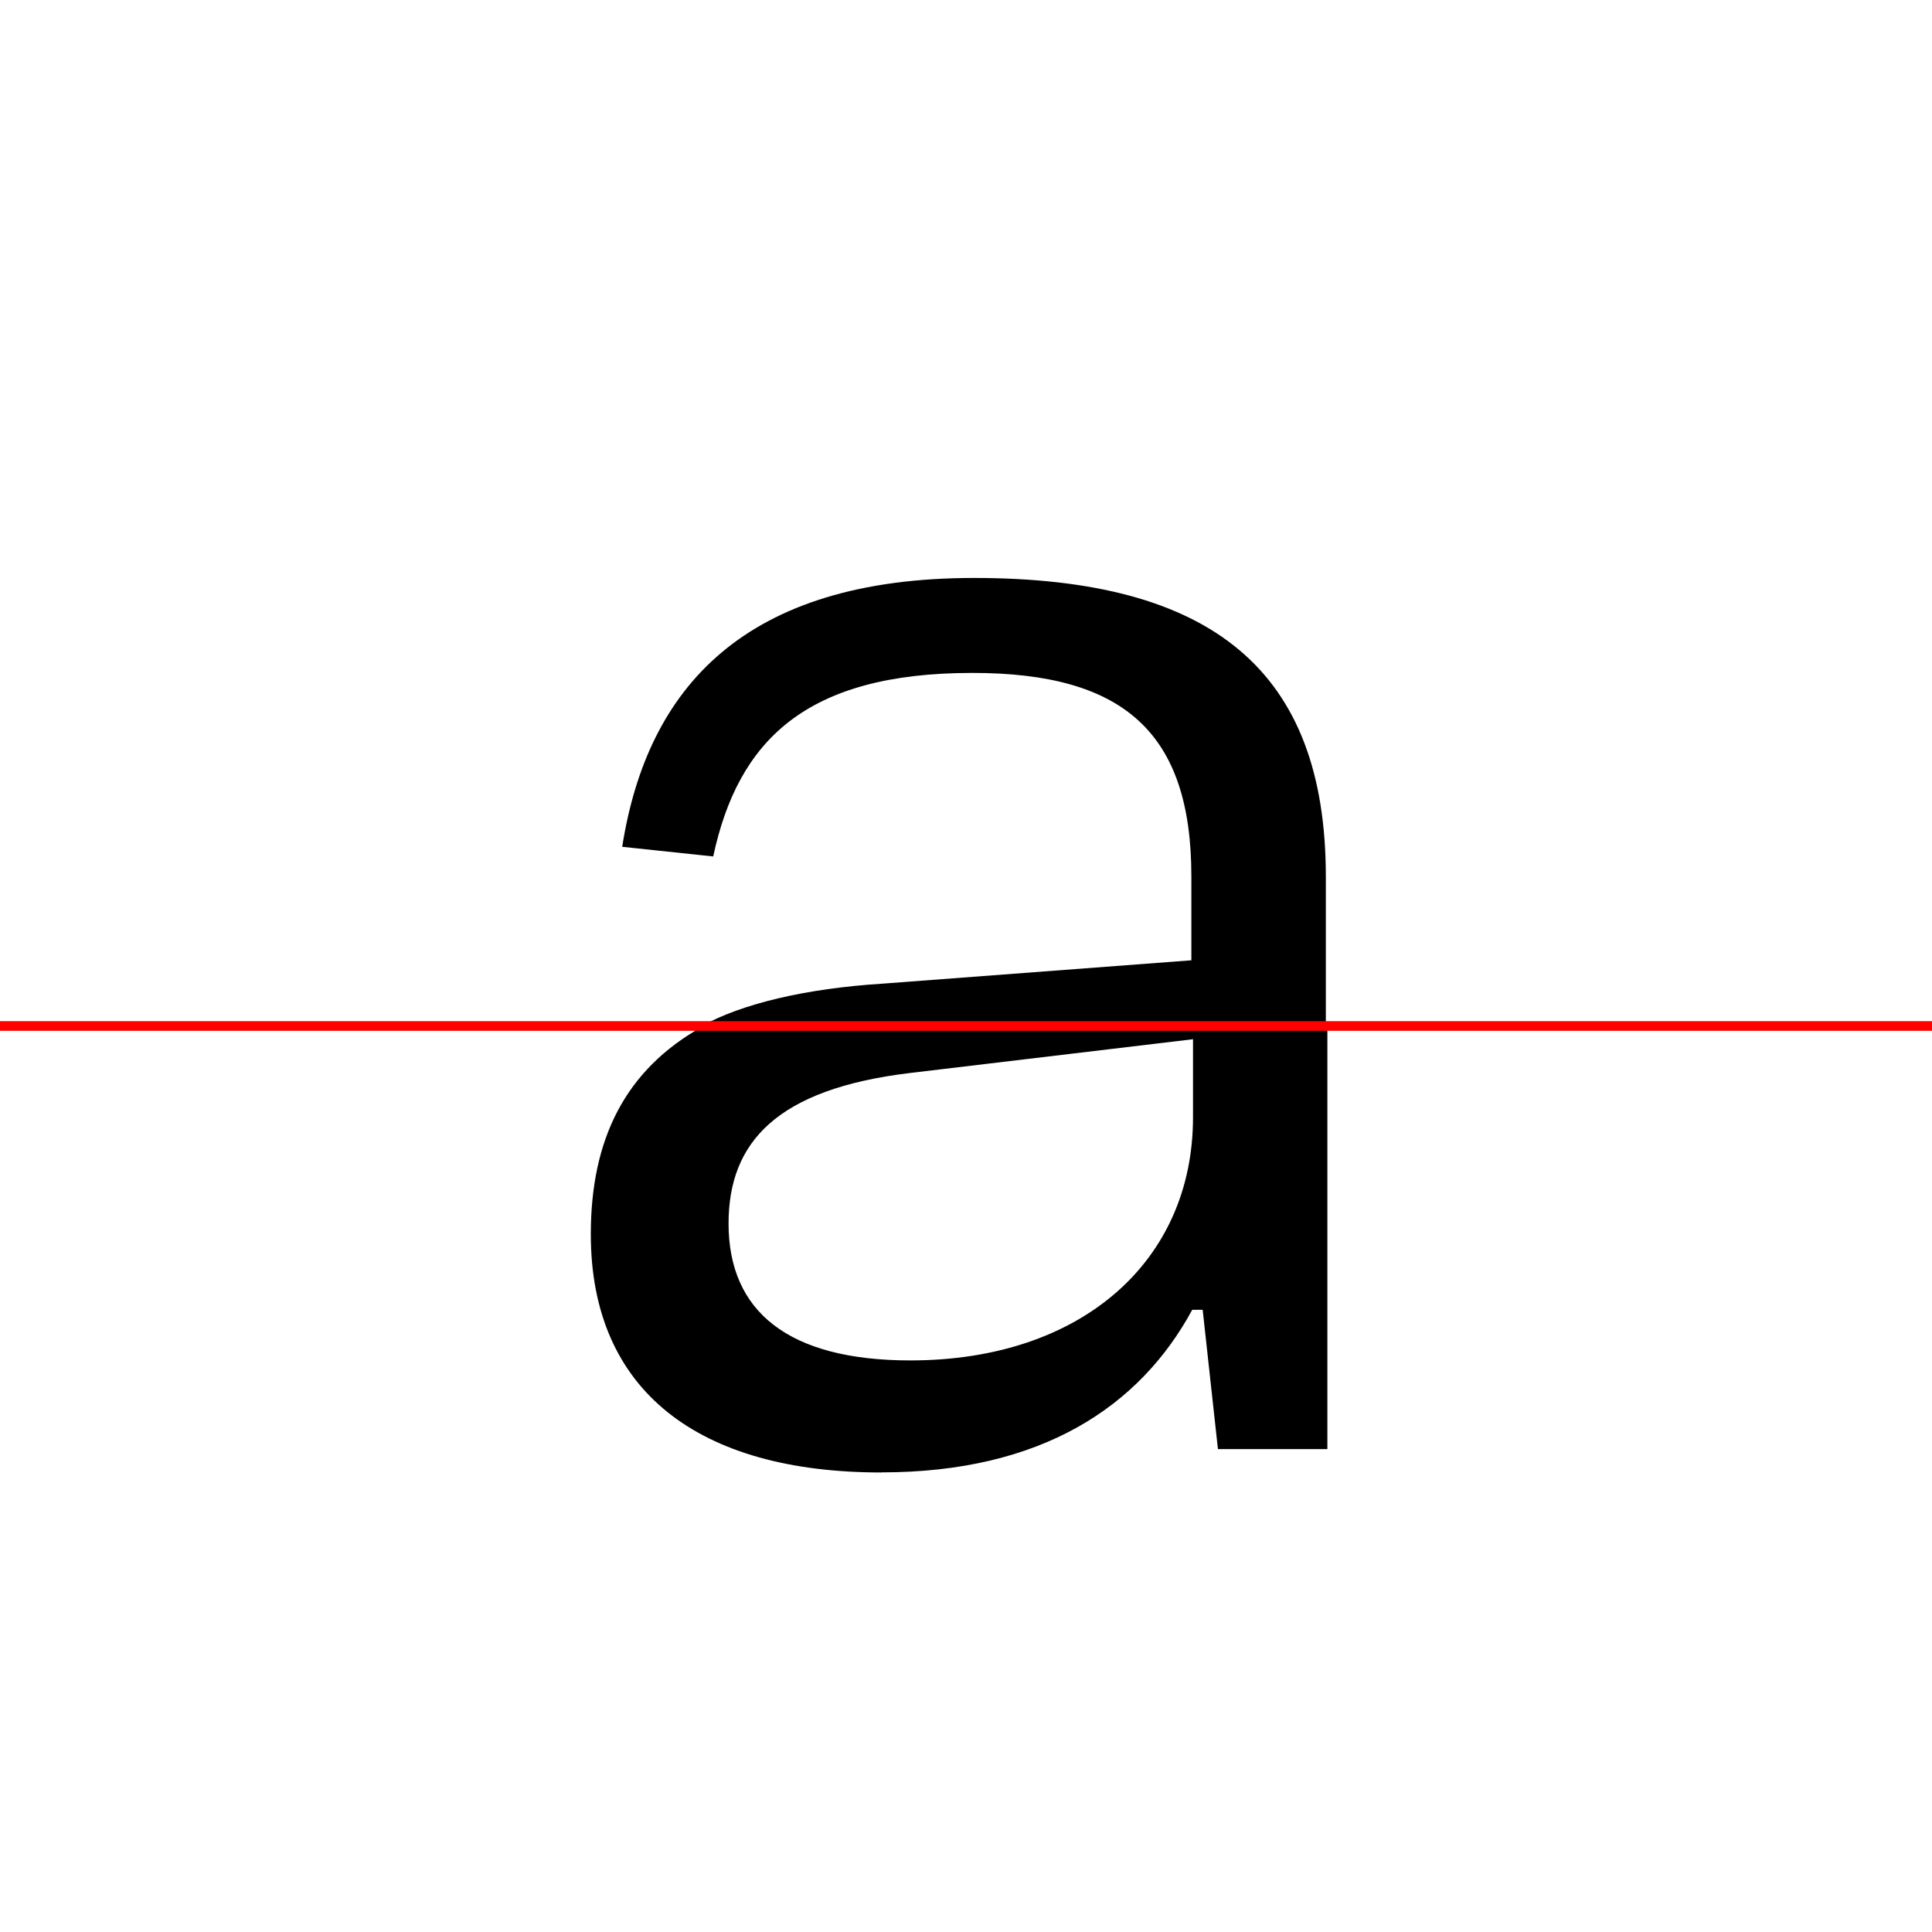
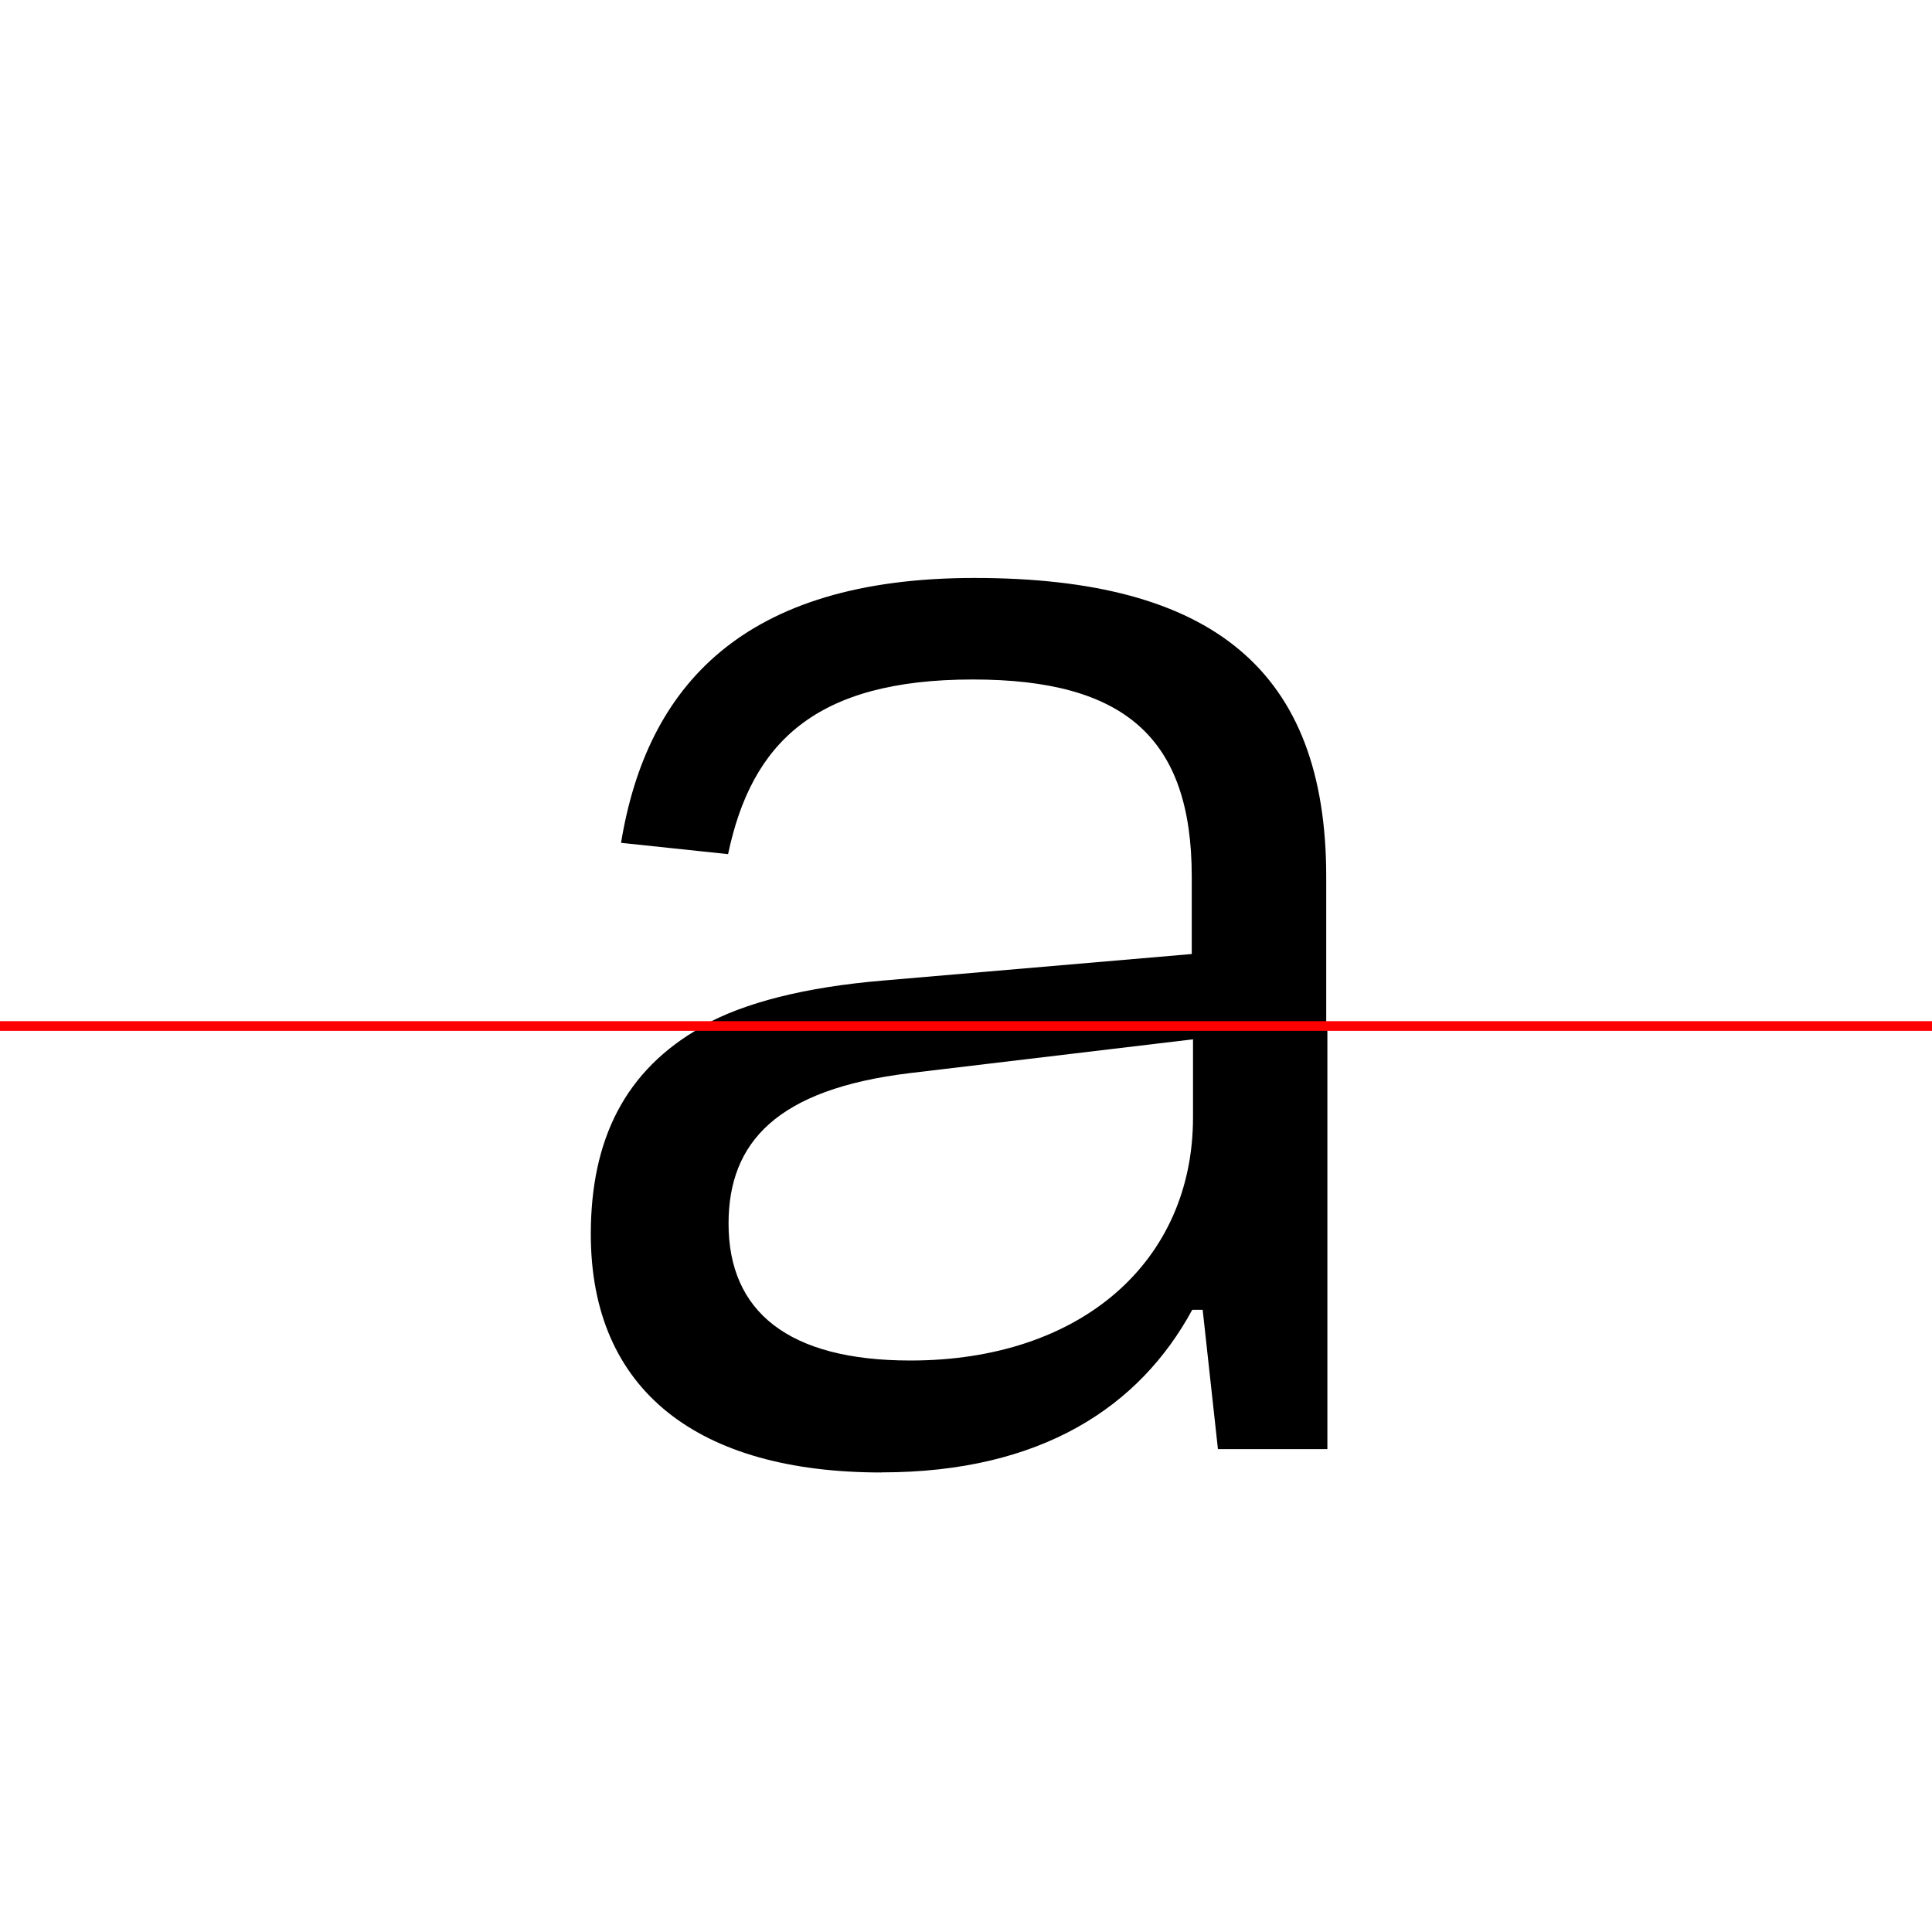
<svg xmlns="http://www.w3.org/2000/svg" width="200" height="200" viewBox="0 0 200 200" version="1.1">
  <path d="M0,0 l200,0 l0,200 l-200,0 Z M0,0" fill="rgb(255,255,255)" transform="matrix(1,0,0,-1,0,200)" />
  <clipPath id="clip9">
    <path clip-rule="evenodd" d="M0,43.79 l200,0 l0,200 l-200,0 Z M0,43.79" transform="matrix(1,0,0,-1,0,150)" />
  </clipPath>
  <g clip-path="url(#clip9)">
-     <path d="M91.08,-2.42 c16.42,0,26.42,7.58,31.83,18.75 l1.0,0 l1.75,-16.83 l15.92,0.5 l0,1.67 c-3.25,5.33,-4.33,14.08,-4.33,25.0 l0,32.58 c0,21.33,-11.75,30.92,-36.42,30.92 c-23.75,0,-33.83,-11.33,-36.42,-27.83 l9.42,-1.0 c2.58,12.0,9.58,19.0,26.83,19.0 c15.67,0,22.67,-6.17,22.67,-21.08 l0,-8.67 l-32.0,-2.42 c-7.92,-0.5,-14.58,-2.08,-18.75,-4.42 c-8.08,-4.42,-11.58,-11.75,-11.58,-21.5 c0,-16.25,11.17,-24.67,30.08,-24.67 Z M94.08,7.67 c-12.67,0,-18.83,5.83,-18.83,16.33 c0,8.92,5.0,15.08,18.75,16.33 l29.33,2.58 l0,-8.58 c0,-15.83,-11.58,-26.67,-29.25,-26.67 Z M94.08,7.67" fill="rgb(0,0,0)" transform="matrix(1,0,0,-1,0,150)" />
+     <path d="M91.12,-2.42 c16.5,0,26.58,7.33,31.92,18.0 l1.08,0 l1.67,-15.83 l14.25,0.25 l0,1.0 c-2.08,6.75,-2.75,15.5,-2.75,25.67 l0,32.58 c0,21.33,-11.75,30.92,-36.42,30.92 c-23.92,0,-33.92,-11.17,-36.58,-27.42 l11.08,-1.17 c2.42,11.5,9.0,18.08,25.33,18.08 c15.67,0,22.67,-6.0,22.67,-20.42 l0,-8.0 l-32.0,-2.75 c-7.92,-0.67,-14.33,-2.25,-18.75,-4.75 c-8.08,-4.42,-11.58,-11.75,-11.58,-21.5 c0,-16.25,11.17,-24.67,30.08,-24.67 Z M75.29,23.75 c0,8.75,5.0,14.67,18.75,16.08 l29.33,2.92 l0,-8.42 c0,-15.5,-11.58,-26.08,-29.25,-26.08 c-12.67,0,-18.83,5.58,-18.83,15.5 Z M75.29,23.75" fill="rgb(0,0,0)" transform="matrix(1,0,0,-1,0,150)" />
  </g>
  <clipPath id="clip10">
    <path clip-rule="evenodd" d="M0,-50 l200,0 l0,93.79 l-200,0 Z M0,-50" transform="matrix(1,0,0,-1,0,150)" />
  </clipPath>
  <g clip-path="url(#clip10)">
-     <path d="M91.25,-2.42 c16.58,0,26.75,6.83,32.17,16.83 l1.08,0 l1.58,-14.42 l11.33,0 l0,26.67 l0,32.58 c0,21.33,-11.75,30.92,-36.42,30.92 c-24.08,0,-34.17,-10.92,-36.83,-26.75 l13.83,-1.42 c2.17,10.5,8.08,16.58,22.83,16.58 c15.67,0,22.67,-5.67,22.67,-19.33 l0,-6.83 l-32.0,-3.42 c-7.92,-0.83,-14.08,-2.58,-18.75,-5.25 c-8.08,-4.5,-11.58,-11.75,-11.58,-21.5 c0,-16.25,11.17,-24.67,30.08,-24.67 Z M94.25,9.17 c-12.67,0,-18.83,5.08,-18.83,14.17 c0,8.42,5.0,13.92,18.75,15.58 l29.33,3.5 l0,-8.08 c0,-14.92,-11.58,-25.17,-29.25,-25.17 Z M94.25,9.17" fill="rgb(0,0,0)" transform="matrix(1,0,0,-1,0,150)" />
+     <path d="M91.25,-2.42 c16.58,0,26.75,6.83,32.17,16.83 l1.08,0 l1.58,-14.42 l11.33,0 l0,26.67 l0,32.58 c0,21.33,-11.75,30.92,-36.42,30.92 c-24.08,0,-34.17,-10.92,-36.83,-26.75 l13.83,-1.42 c2.17,10.5,8.08,16.58,22.83,16.58 c15.67,0,22.67,-5.67,22.67,-19.33 l0,-6.83 l-32.0,-3.42 c-7.92,-0.83,-14.08,-2.58,-18.75,-5.25 c-8.08,-4.5,-11.58,-11.75,-11.58,-21.5 c0,-16.25,11.17,-24.67,30.08,-24.67 Z M75.42,23.33 c0,8.42,5.0,13.92,18.75,15.58 l29.33,3.5 l0,-8.08 c0,-14.92,-11.58,-25.17,-29.25,-25.17 c-12.67,0,-18.83,5.08,-18.83,14.17 Z M75.42,23.33" fill="rgb(0,0,0)" transform="matrix(1,0,0,-1,0,150)" />
  </g>
  <path d="M0,43.79 l200,0" fill="none" stroke="rgb(255,0,0)" stroke-width="1" transform="matrix(1,0,0,-1,0,150)" />
</svg>
